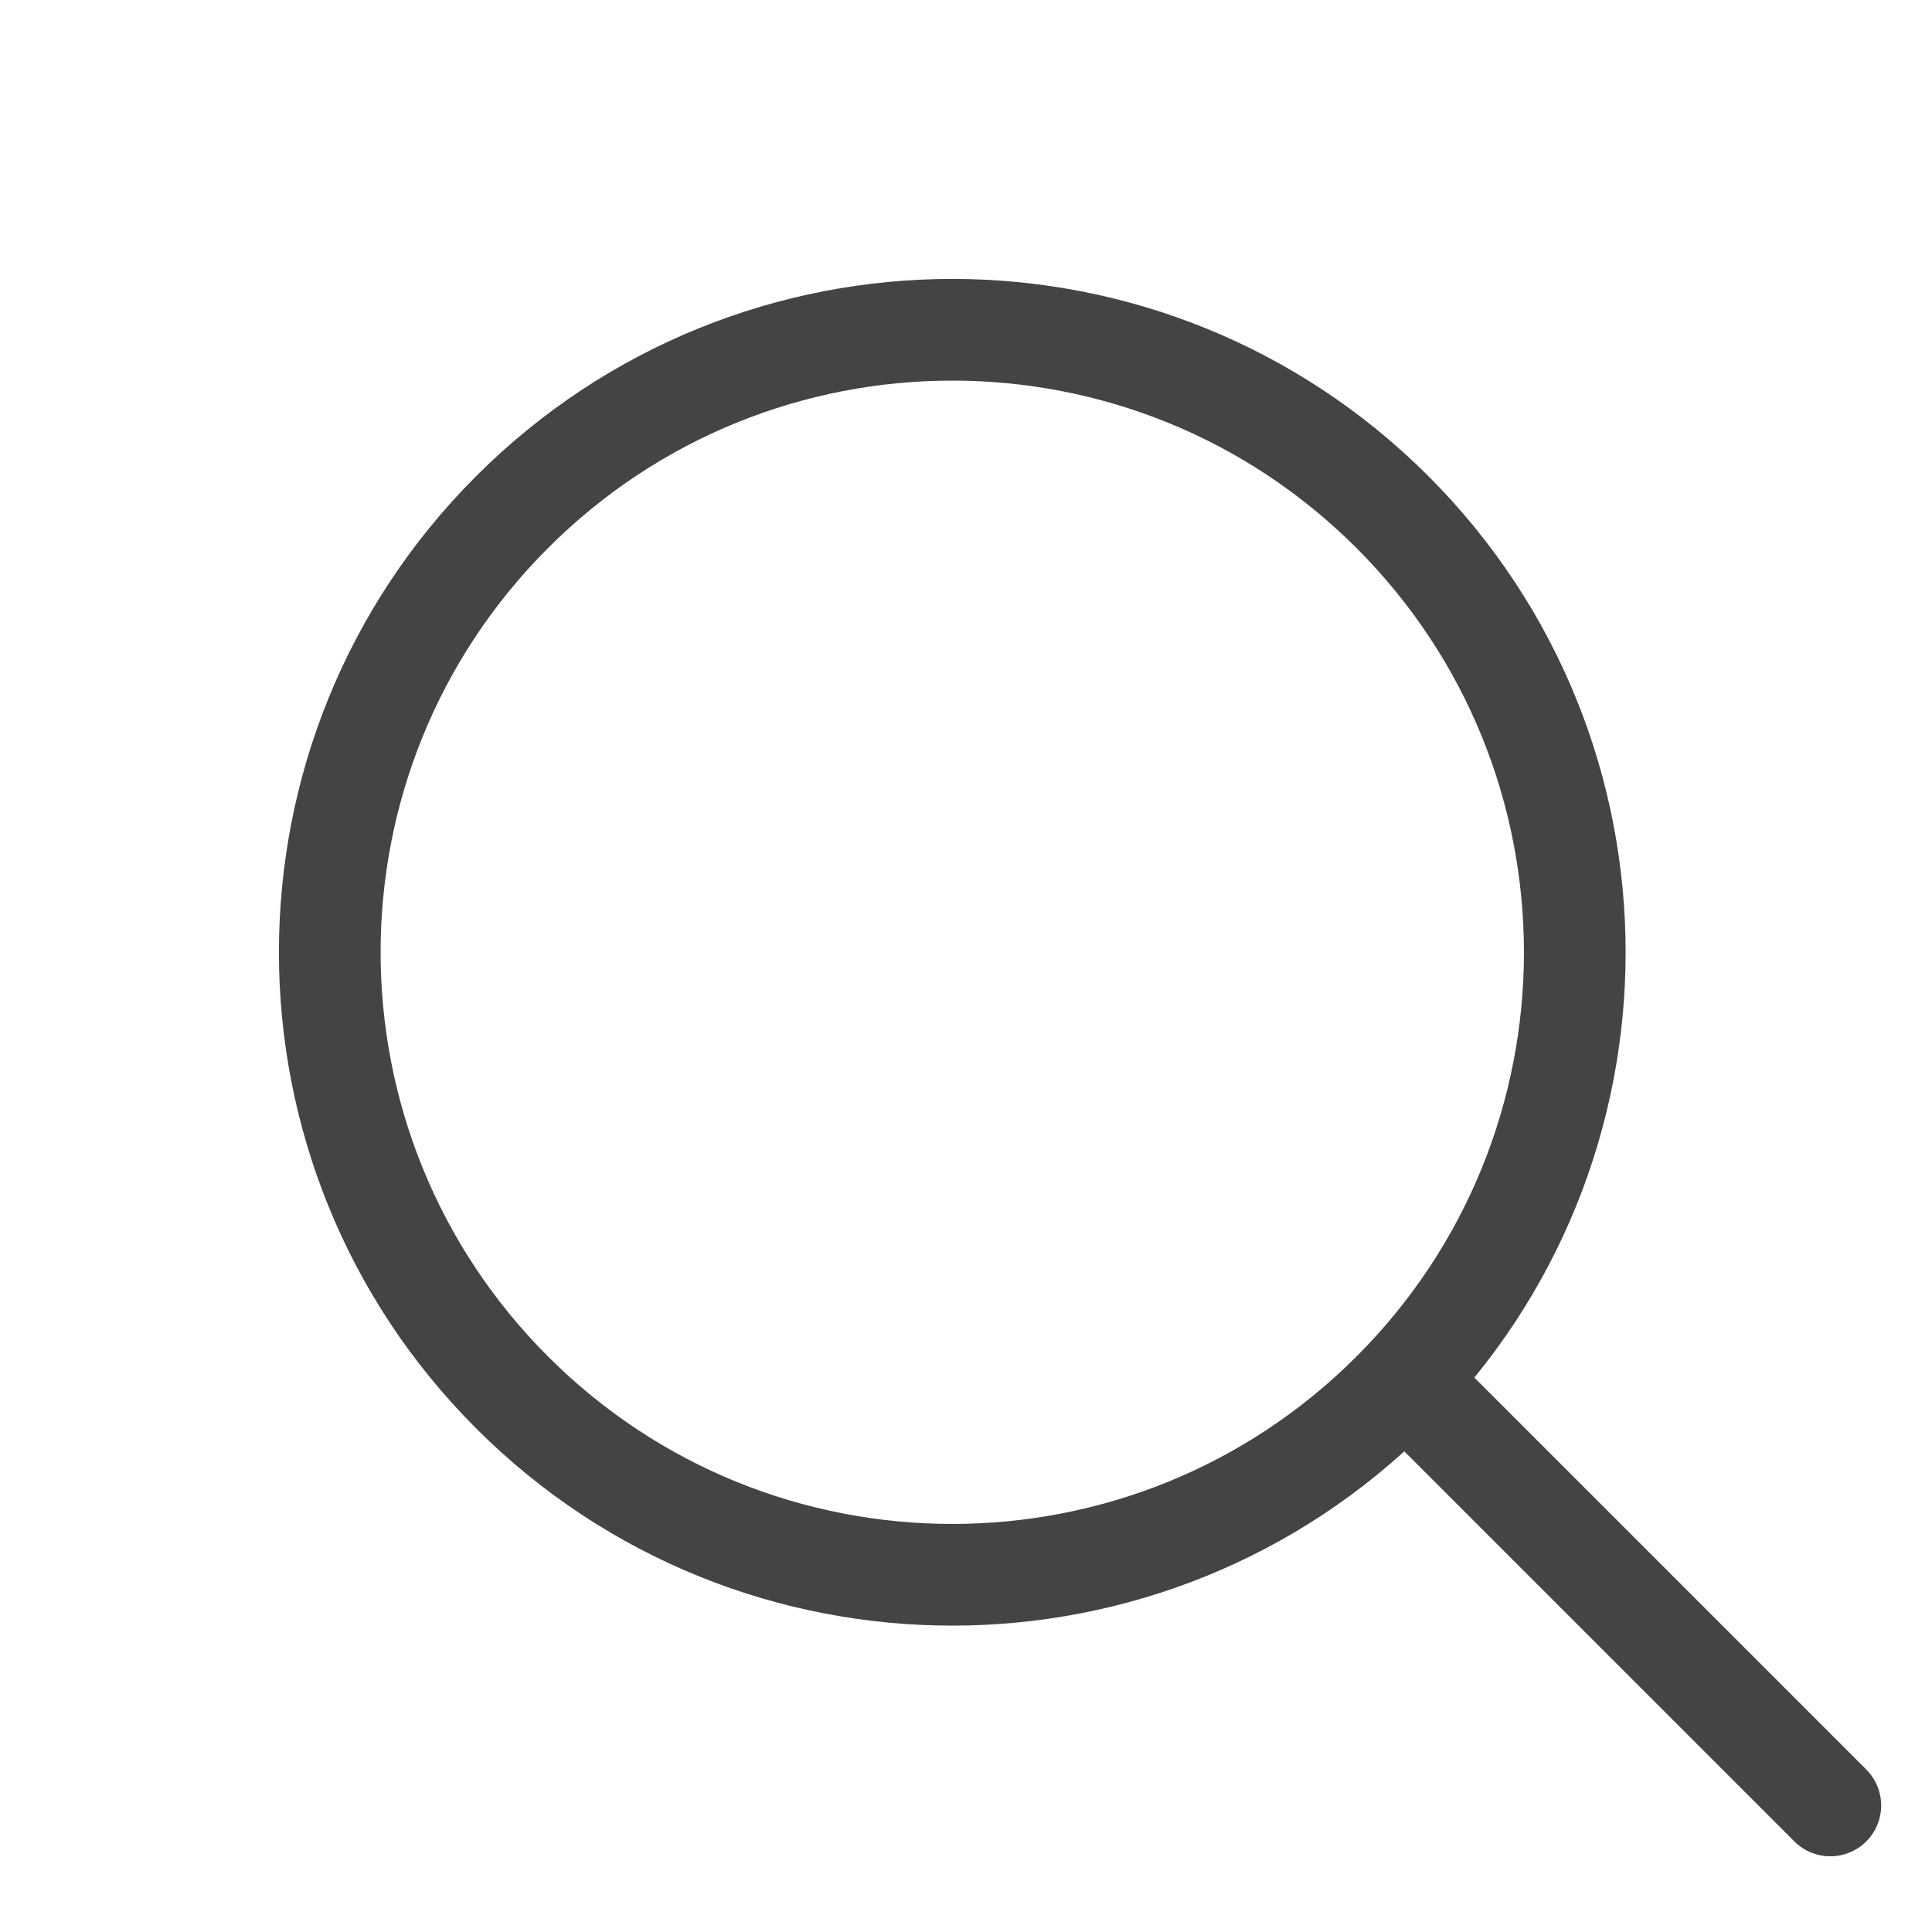
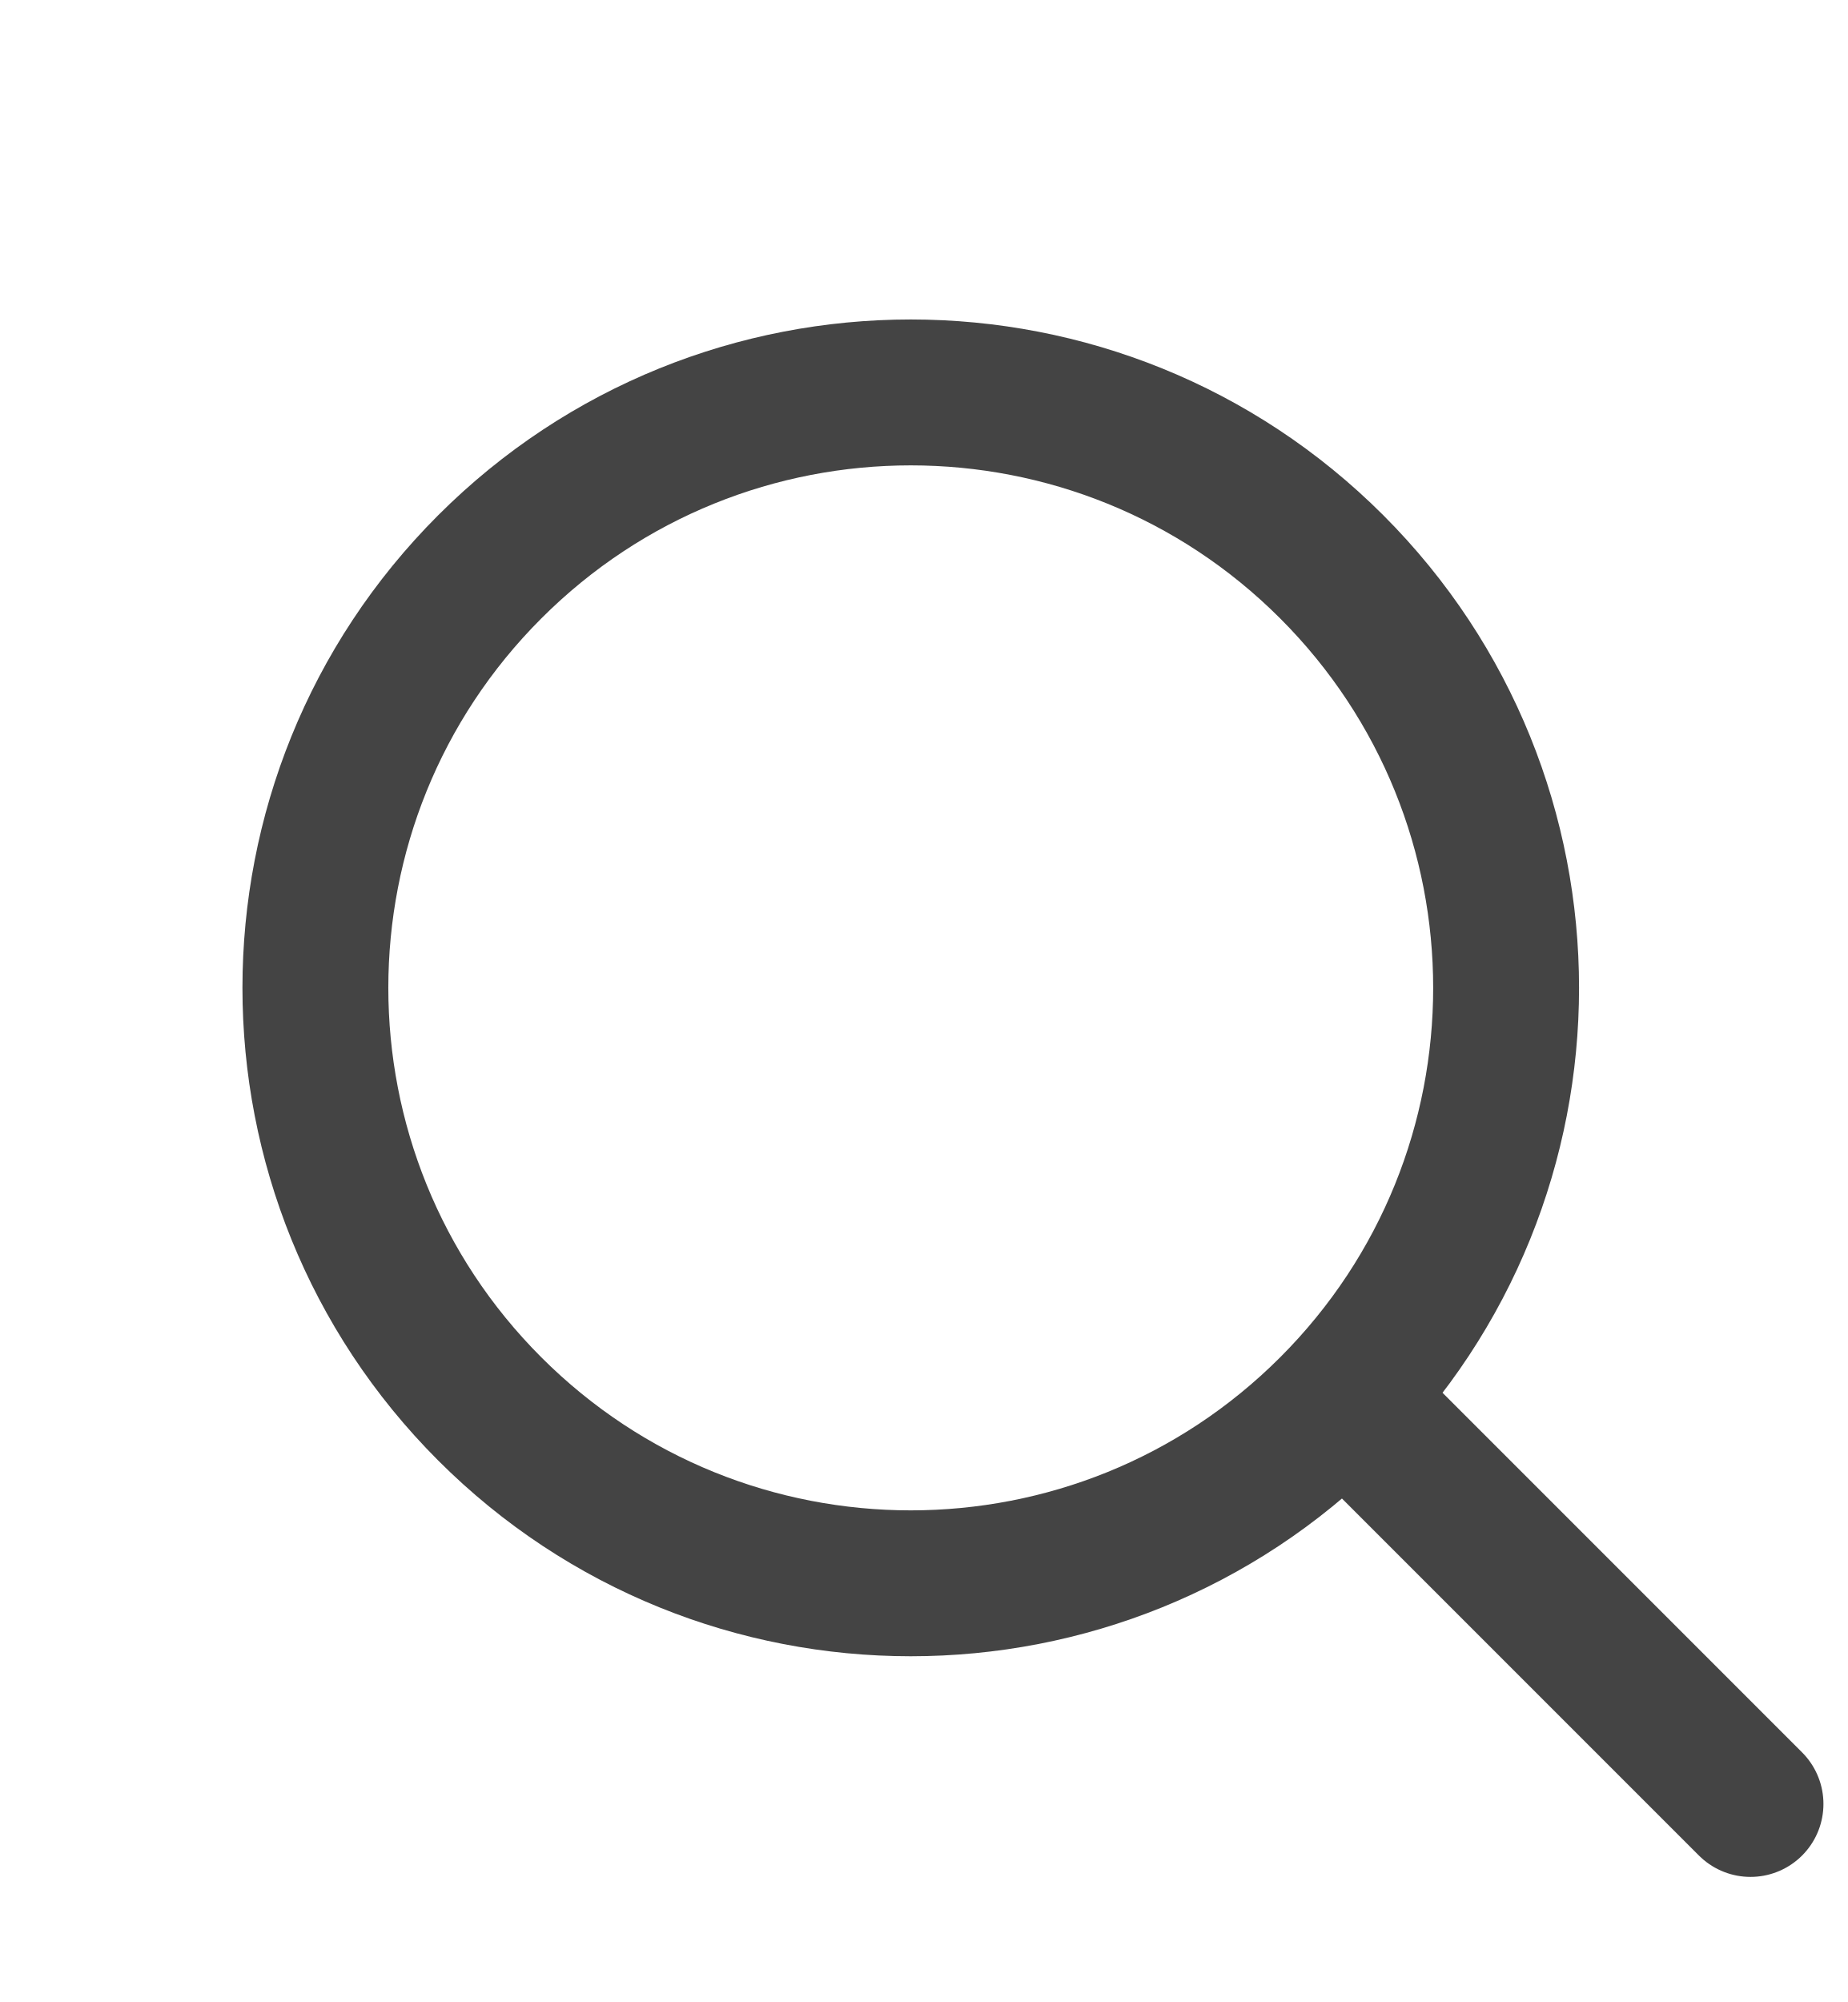
- <svg xmlns="http://www.w3.org/2000/svg" width="26" height="26" viewBox="0 0 38 38" fill="none">
-   <circle cx="18.73" cy="18.73" r="12.244" transform="rotate(-45 18.73 18.73)" stroke="#444444" stroke-width="2" stroke-linecap="round" stroke-linejoin="round" />
-   <path d="M28 27.511L36 35.511" stroke="#444444" stroke-width="2" stroke-linecap="round" stroke-linejoin="round" />
+ <svg xmlns="http://www.w3.org/2000/svg" width="24" height="26" viewBox="0 0 38 38" fill="none">
+   <circle cx="18.73" cy="18.73" r="12.244" transform="rotate(-45 18.73 18.73)" stroke="#444444" stroke-width="3" stroke-linecap="round" stroke-linejoin="round" />
+   <path d="M28 27.511L36 35.511" stroke="#444444" stroke-width="3" stroke-linecap="round" stroke-linejoin="round" />
</svg>
